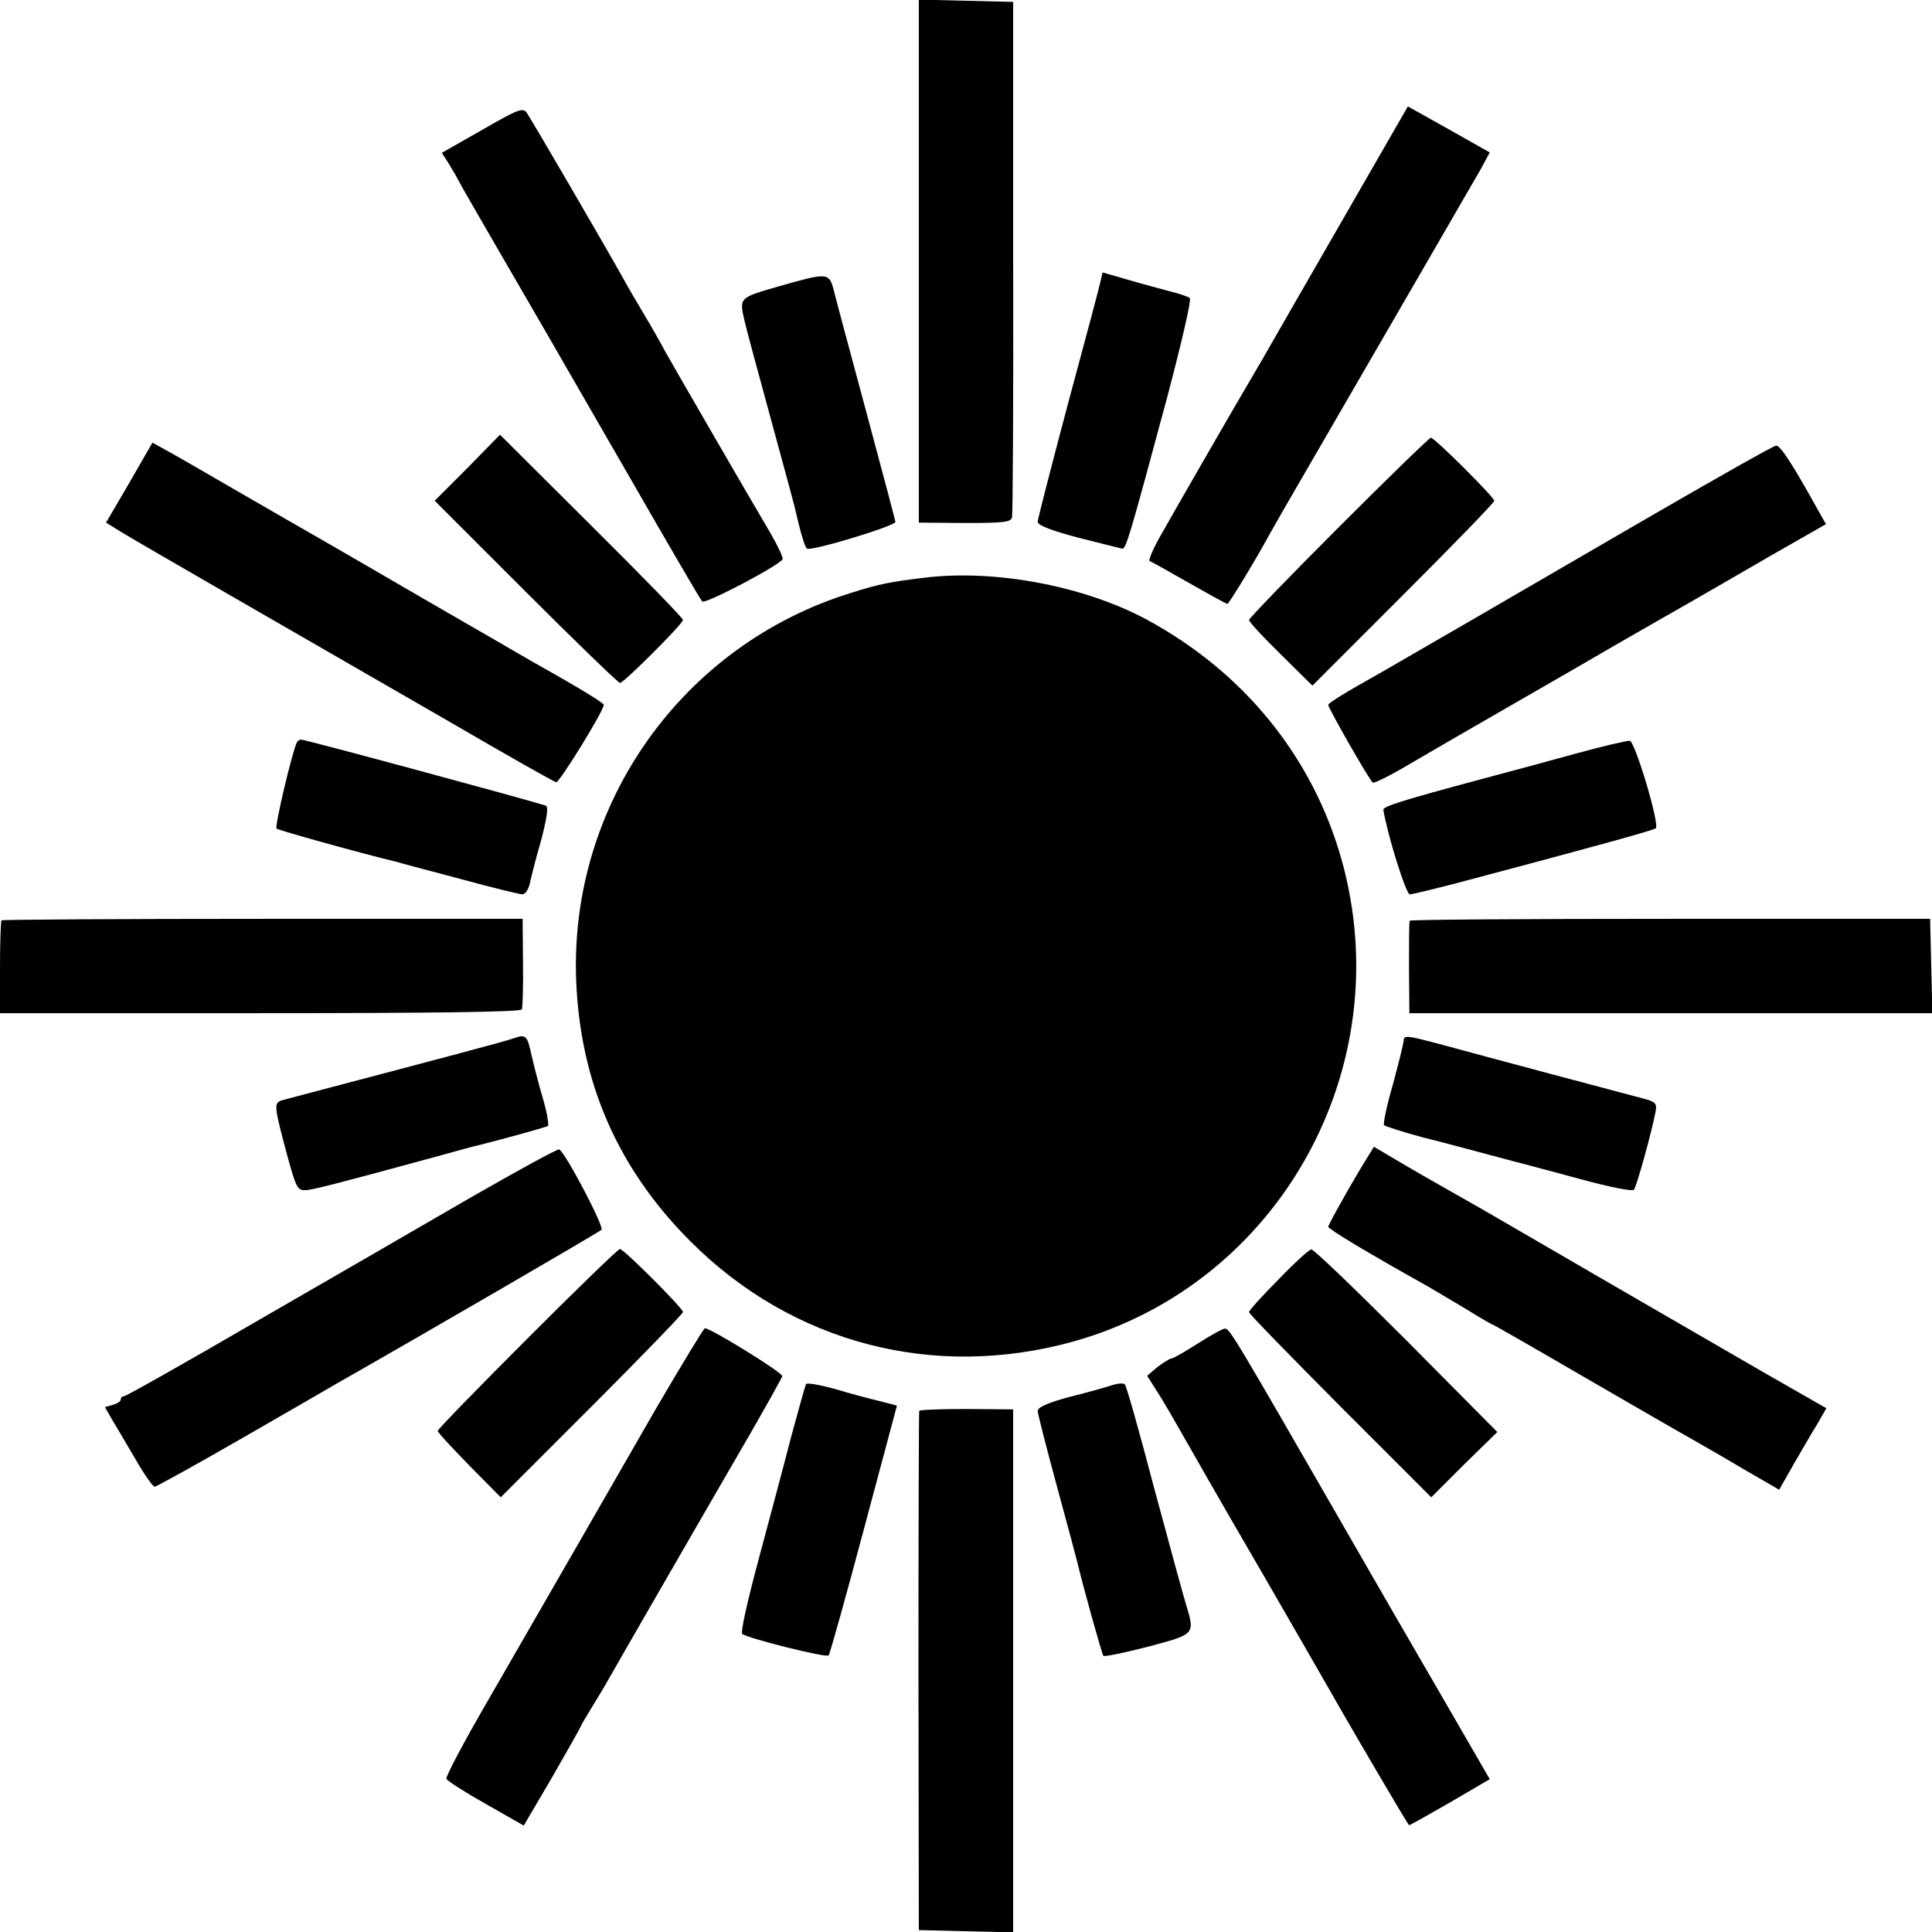
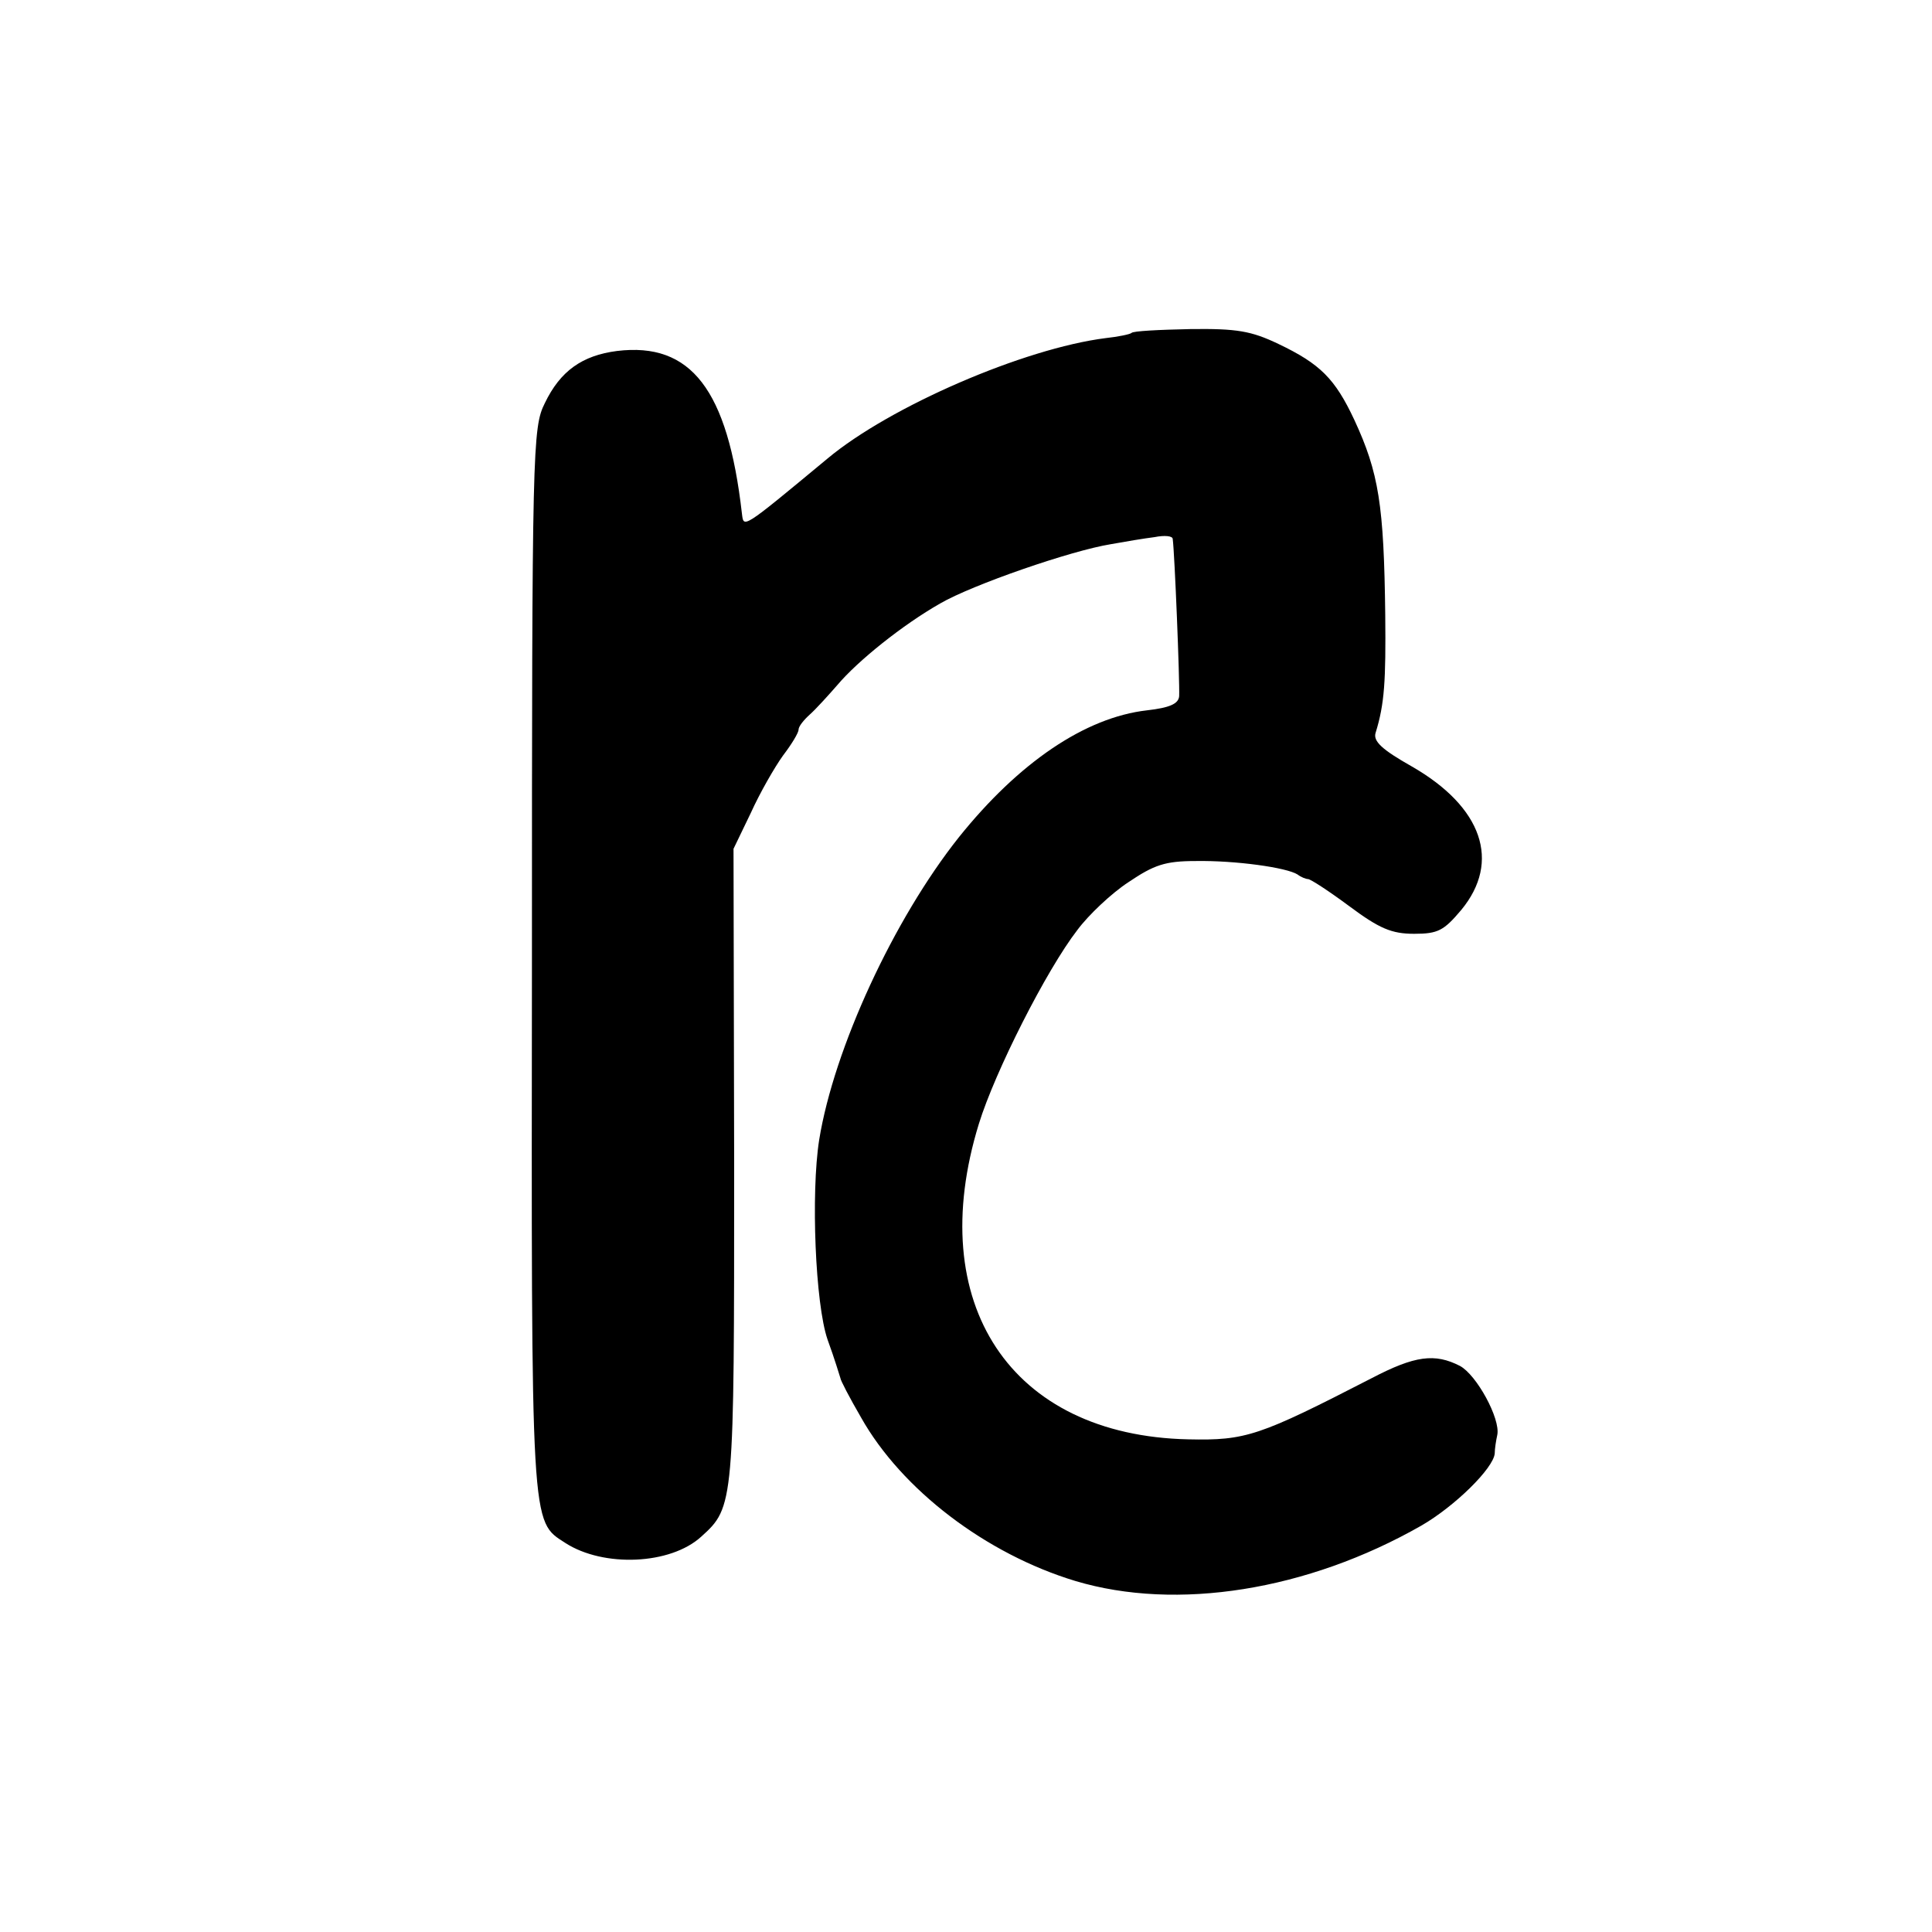
- <svg xmlns="http://www.w3.org/2000/svg" version="1.0" width="512pt" height="512pt" viewBox="0 0 512 512" preserveAspectRatio="xMidYMid meet">
-   <g transform="translate(0,512) scale(0.1,-0.1)" fill="#000000" stroke="none">
-     <path d="M2435 4428 l0 -693 122 -1 c102 0 122 2 125 15 2 9 4 320 3 691 l0 675 -125 3 -125 3 0 -693z" />
-     <path d="M1278 4776 l-107 -61 19 -30 c10 -16 27 -46 37 -65 11 -19 45 -79 76 -132 91 -157 158 -272 360 -623 104 -181 193 -334 198 -339 7 -8 202 94 213 112 2 4 -12 34 -31 67 -58 98 -254 437 -281 485 -13 25 -39 70 -57 100 -18 30 -43 73 -55 95 -37 67 -242 419 -254 436 -10 15 -24 9 -118 -45z" />
-     <path d="M3552 4527 c-99 -172 -194 -337 -211 -367 -18 -30 -36 -62 -41 -70 -14 -23 -171 -295 -219 -380 -24 -41 -39 -76 -34 -77 4 -2 18 -9 30 -16 136 -77 171 -97 176 -97 4 0 74 115 112 185 6 11 23 40 37 65 383 661 505 872 524 905 l22 41 -108 61 -109 61 -179 -311z" />
-     <path d="M2917 4377 c-2 -12 -41 -158 -86 -324 -44 -166 -81 -309 -81 -316 0 -9 36 -23 108 -42 59 -15 111 -28 116 -29 10 -1 19 29 121 408 36 137 63 252 58 256 -4 4 -28 12 -53 18 -25 7 -75 20 -112 31 l-66 19 -5 -21z" />
-     <path d="M2060 4360 c-101 -29 -101 -29 -87 -90 3 -14 33 -126 67 -250 34 -124 63 -232 65 -240 17 -74 28 -111 34 -114 13 -7 236 61 234 71 -1 6 -36 138 -78 294 -42 156 -81 301 -86 322 -12 45 -17 45 -149 7z" />
-     <path d="M1239 3880 l-87 -87 242 -242 c132 -132 245 -241 249 -241 10 0 167 157 167 167 0 5 -109 117 -242 249 l-243 242 -86 -88z" />
-     <path d="M3547 3722 c-130 -130 -237 -241 -237 -245 0 -5 38 -46 84 -91 l84 -83 241 241 c133 133 241 244 241 249 0 9 -158 167 -168 167 -4 0 -114 -107 -245 -238z" />
-     <path d="M343 3841 l-62 -106 42 -26 c23 -14 166 -97 317 -184 151 -87 399 -230 550 -317 151 -88 278 -160 284 -161 8 -2 126 189 126 205 0 5 -58 41 -190 115 -19 11 -148 86 -287 166 -139 81 -269 156 -290 168 -21 12 -110 63 -198 114 -88 51 -176 102 -195 112 l-36 20 -61 -106z" />
-     <path d="M4350 3738 c-349 -203 -658 -382 -695 -403 -86 -48 -135 -78 -135 -83 0 -9 110 -201 118 -206 4 -2 43 17 87 43 44 26 172 100 285 165 113 65 212 122 220 127 8 5 83 48 165 95 83 47 216 124 297 171 l147 84 -21 37 c-67 121 -100 172 -111 171 -7 0 -167 -91 -357 -201z" />
-     <path d="M2450 3589 c-91 -11 -122 -17 -194 -40 -448 -138 -748 -561 -729 -1029 11 -270 111 -498 303 -690 270 -270 645 -368 1015 -265 546 153 865 727 710 1278 -77 272 -259 496 -516 635 -165 89 -403 134 -589 111z" />
-     <path d="M787 3153 c-11 -19 -60 -224 -54 -229 4 -4 222 -65 318 -88 9 -3 85 -23 168 -45 84 -23 158 -41 165 -41 8 0 16 12 20 28 3 15 16 67 30 115 16 62 20 90 12 92 -52 17 -637 175 -648 175 -4 0 -9 -3 -11 -7z" />
-     <path d="M4180 3124 c-69 -19 -183 -50 -255 -69 -205 -55 -260 -72 -259 -81 11 -67 60 -224 70 -224 7 0 64 14 126 30 354 94 522 140 526 145 11 10 -55 230 -69 232 -8 0 -70 -14 -139 -33z" />
-     <path d="M4 2681 c-2 -2 -4 -59 -4 -125 l0 -121 690 0 c451 0 691 3 693 10 2 5 4 62 3 125 l-1 115 -688 0 c-379 0 -690 -2 -693 -4z" />
-     <path d="M3736 2680 c-2 -3 -2 -59 -2 -125 l1 -120 693 0 693 0 -3 125 -3 125 -688 0 c-379 0 -690 -2 -691 -5z" />
-     <path d="M1360 2368 c-22 -8 -181 -50 -500 -134 -52 -14 -103 -27 -113 -30 -22 -7 -21 -15 15 -149 23 -83 26 -90 49 -89 22 2 70 14 342 88 53 15 105 29 115 31 49 12 177 47 184 51 3 2 -2 35 -13 72 -11 37 -24 88 -30 114 -12 55 -15 58 -49 46z" />
-     <path d="M3720 2362 c-1 -9 -14 -62 -29 -117 -16 -55 -26 -103 -23 -107 4 -3 50 -18 102 -32 52 -13 131 -34 175 -46 44 -12 87 -23 95 -25 8 -2 75 -20 149 -40 73 -20 137 -33 141 -28 7 8 47 152 57 205 5 24 1 28 -33 37 -42 11 -403 107 -546 146 -80 21 -88 22 -88 7z" />
-     <path d="M1250 1948 c-124 -72 -380 -220 -569 -329 -189 -110 -347 -199 -352 -199 -5 0 -9 -4 -9 -9 0 -5 -10 -11 -21 -14 l-21 -6 19 -33 c11 -18 39 -66 62 -105 23 -40 46 -73 51 -73 4 0 107 57 227 126 120 69 236 136 258 149 201 114 692 399 699 406 8 7 -94 202 -112 213 -4 2 -108 -55 -232 -126z" />
-     <path d="M3627 2058 c-35 -55 -107 -183 -107 -189 0 -6 106 -70 262 -157 19 -11 66 -39 103 -61 37 -23 68 -41 70 -41 2 0 112 -63 246 -141 133 -77 261 -151 283 -163 23 -13 84 -48 136 -79 l95 -55 38 67 c21 36 49 85 63 107 l24 42 -173 99 c-218 126 -677 392 -697 404 -8 5 -71 41 -140 80 -69 39 -139 80 -157 91 l-32 19 -14 -23z" />
-     <path d="M1397 1572 c-130 -130 -237 -240 -237 -244 0 -4 38 -45 84 -92 l83 -84 242 242 c132 132 241 245 241 249 0 10 -157 167 -167 167 -5 0 -115 -107 -246 -238z" />
-     <path d="M3388 1729 c-43 -43 -78 -82 -78 -86 0 -5 109 -116 241 -249 l242 -242 87 87 88 86 -241 243 c-133 133 -246 242 -252 241 -5 0 -45 -36 -87 -80z" />
-     <path d="M1739 1388 c-137 -239 -285 -495 -449 -780 -61 -105 -109 -196 -107 -202 3 -6 50 -36 105 -67 l100 -57 74 126 c40 70 75 131 77 137 2 5 15 27 28 48 13 21 33 54 43 72 27 48 271 471 375 650 47 82 87 153 88 158 2 9 -189 127 -205 127 -3 0 -61 -96 -129 -212z" />
-     <path d="M3175 1560 c-33 -21 -64 -39 -70 -40 -5 0 -22 -11 -38 -23 l-27 -23 28 -44 c16 -25 42 -70 59 -100 17 -30 112 -197 213 -370 100 -173 196 -340 213 -370 27 -48 176 -302 181 -307 1 -1 49 26 108 60 l106 62 -107 185 c-59 102 -188 324 -286 495 -286 497 -297 515 -309 514 -6 0 -38 -18 -71 -39z" />
-     <path d="M2136 1452 c-2 -4 -20 -68 -40 -142 -19 -74 -58 -220 -86 -324 -28 -104 -48 -192 -43 -196 12 -11 222 -64 229 -57 3 3 45 153 93 333 l88 329 -46 12 c-25 6 -79 20 -118 32 -40 11 -74 17 -77 13z" />
-     <path d="M2950 1450 c-14 -5 -64 -19 -112 -31 -57 -15 -88 -28 -88 -38 0 -7 23 -97 51 -200 28 -102 52 -193 54 -201 14 -60 65 -243 69 -248 3 -3 56 8 118 24 125 33 125 33 102 109 -7 22 -45 162 -85 310 -39 149 -74 273 -78 276 -3 4 -17 3 -31 -1z" />
-     <path d="M2436 1381 c-1 -3 -2 -314 -2 -691 l1 -685 125 -3 125 -3 0 693 0 693 -123 1 c-68 0 -124 -2 -126 -5z" />
+ <svg xmlns="http://www.w3.org/2000/svg" version="1.0" width="300pt" height="300pt" viewBox="0 0 300 300" preserveAspectRatio="xMidYMid meet">
+   <g transform="translate(0,300) scale(0.1,-0.1)" fill="#000000" stroke="none">
+     <path d="M1757 2483 c-2 -2 -21 -6 -40 -8 -127 -16 -335 -106 -432 -187 -135 -112 -130 -108 -133 -85 -22 192 -79 266 -194 252 -54 -7 -88 -31 -112 -81 -19 -38 -20 -67 -20 -864 -1 -891 -2 -871 52 -906 59 -38 163 -34 211 10 51 46 51 50 51 577 l-1 491 27 56 c14 31 37 71 50 89 13 17 24 35 24 40 0 5 8 15 18 24 9 8 28 29 42 45 32 38 102 94 160 127 50 29 203 82 265 92 22 4 52 9 68 11 15 3 28 2 28 -3 3 -22 11 -220 10 -244 -1 -12 -15 -18 -50 -22 -96 -11 -199 -81 -292 -197 -101 -127 -194 -328 -217 -470 -13 -83 -6 -255 13 -310 11 -30 19 -57 20 -60 0 -3 14 -30 32 -61 63 -112 194 -212 333 -254 157 -47 360 -15 537 86 52 30 112 89 114 112 0 7 2 20 4 29 5 25 -32 93 -58 107 -39 20 -70 16 -137 -19 -175 -90 -195 -97 -285 -95 -276 6 -411 211 -325 490 25 81 105 239 153 301 17 23 53 57 79 74 40 27 57 33 105 33 61 1 141 -10 158 -21 5 -4 13 -7 16 -7 4 0 33 -19 64 -42 47 -35 66 -43 101 -43 37 0 46 5 73 37 62 75 33 160 -77 223 -46 26 -60 39 -56 52 14 45 16 81 15 183 -2 171 -10 221 -48 303 -30 64 -53 87 -118 118 -42 20 -64 24 -137 23 -48 -1 -89 -3 -91 -6z" />
  </g>
</svg>
